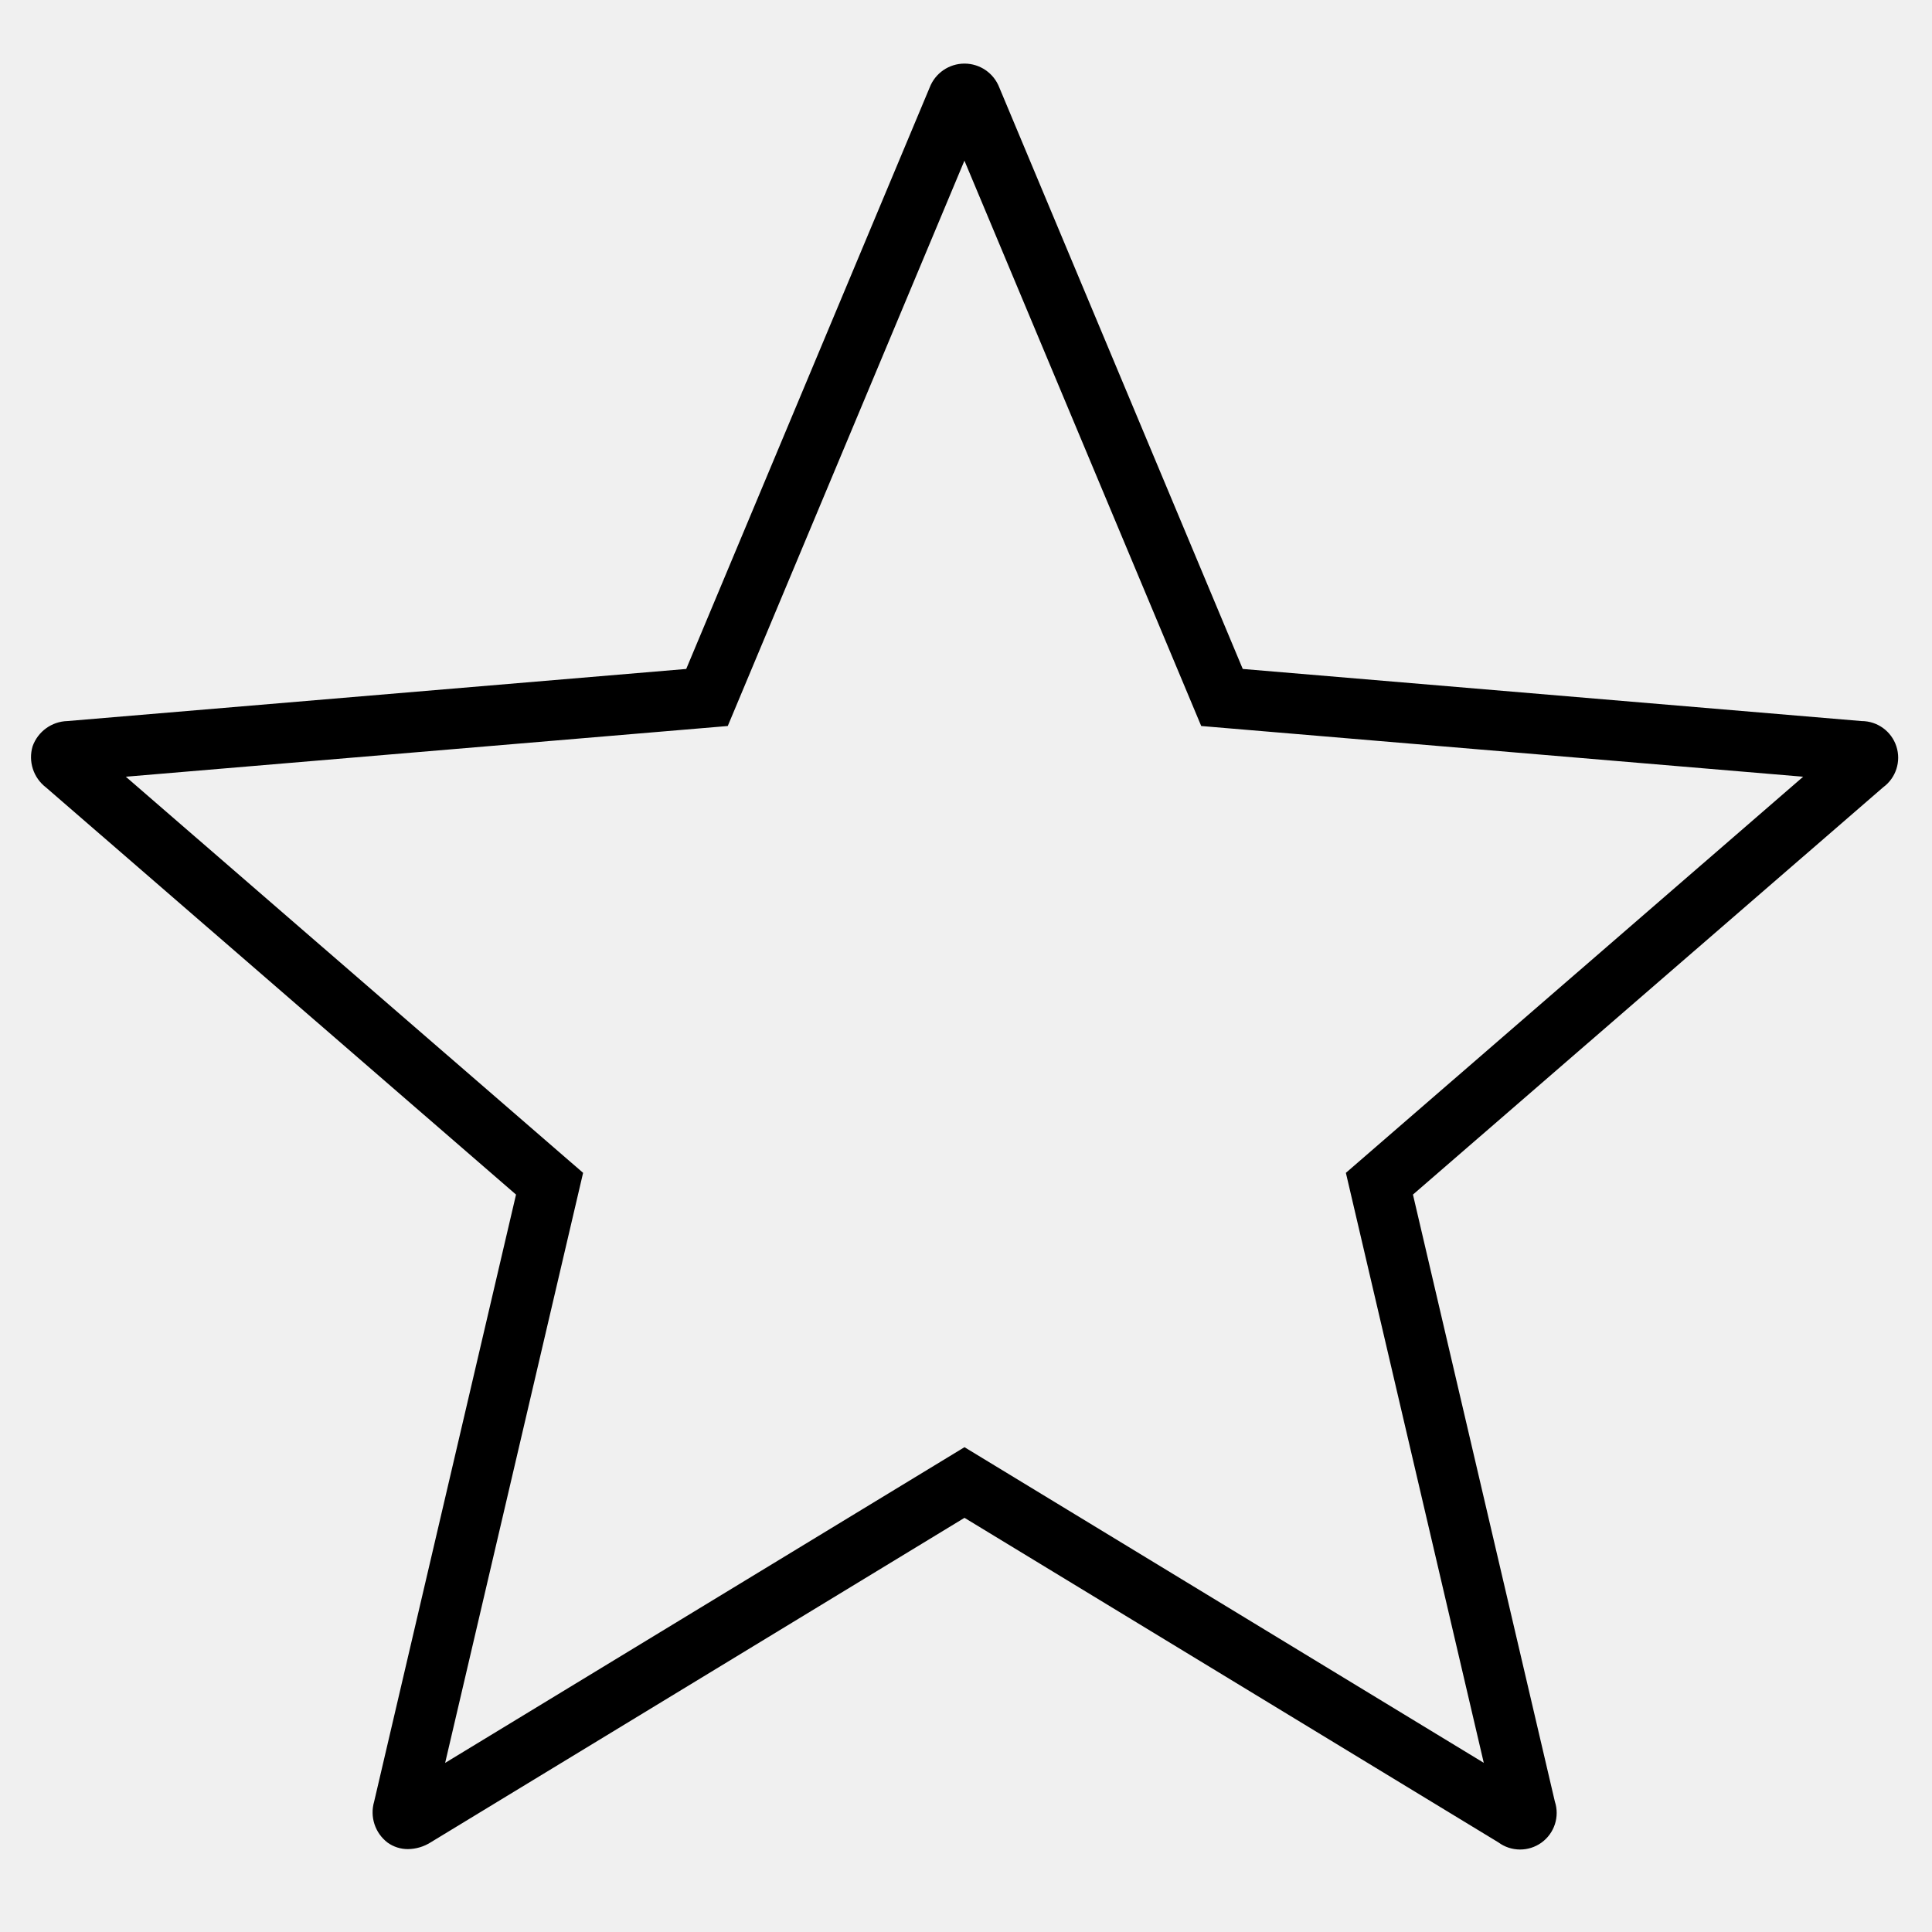
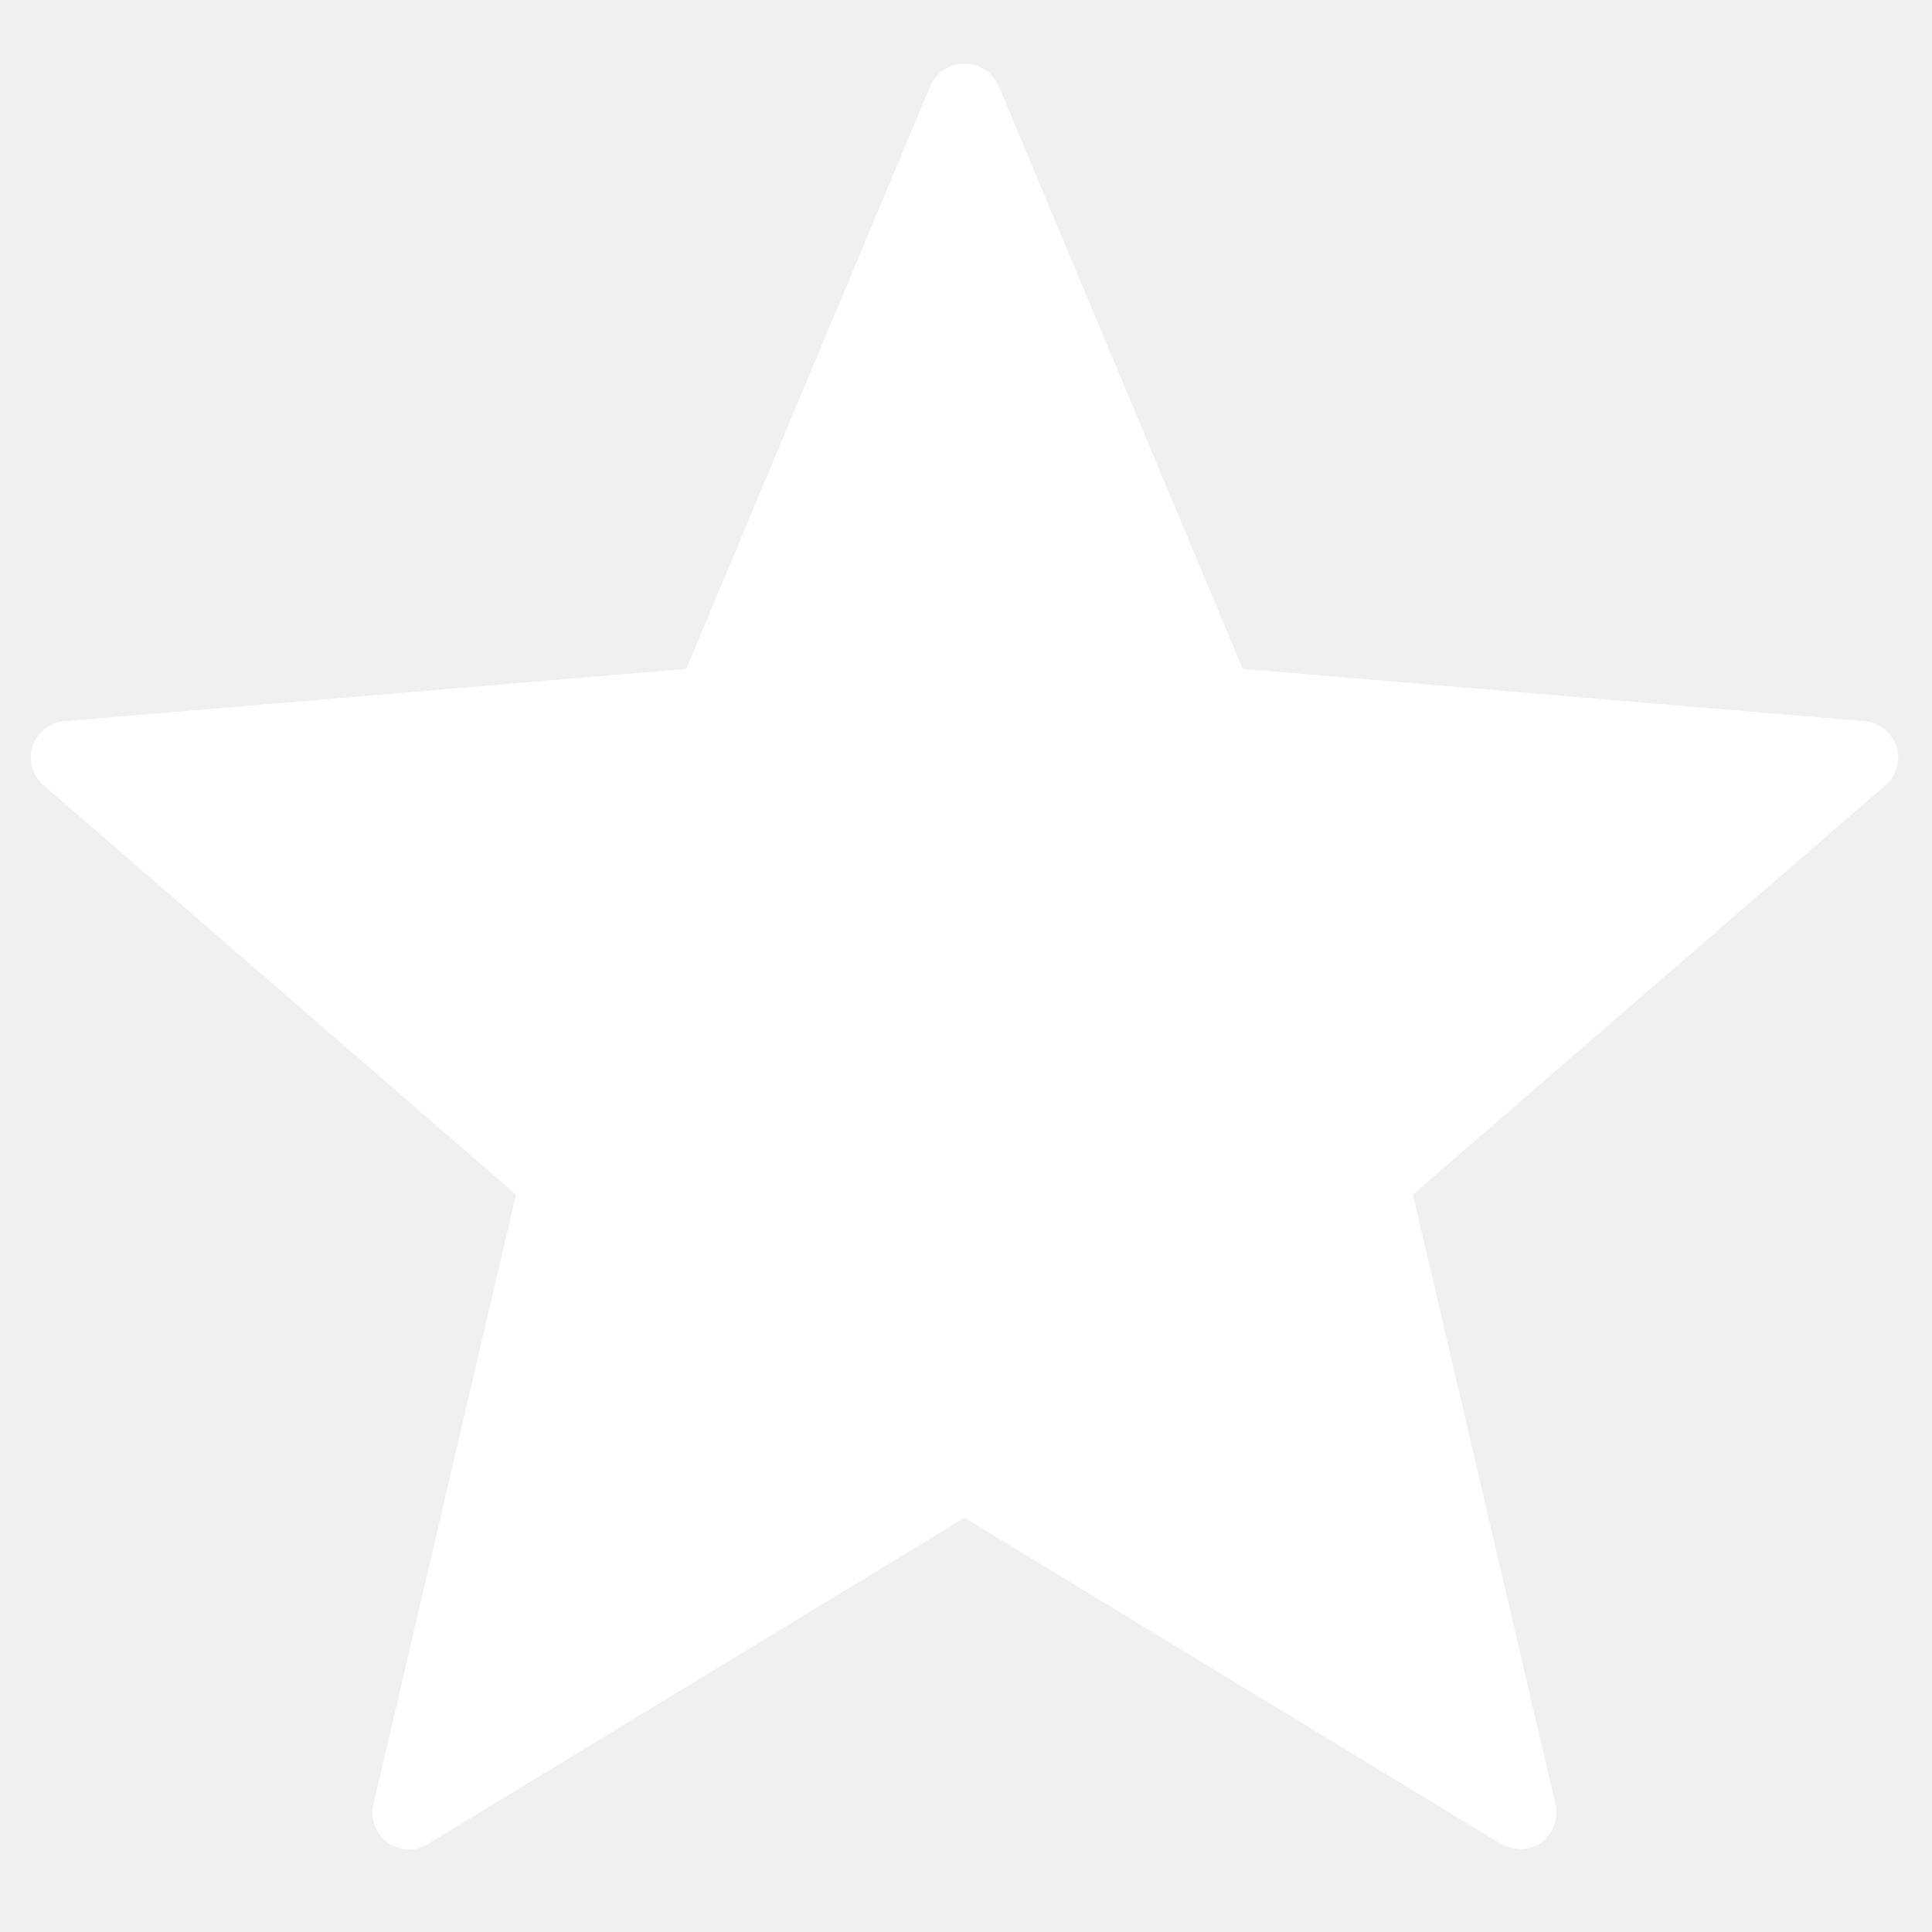
<svg xmlns="http://www.w3.org/2000/svg" viewBox="0 0 32 32">
-   <path d="M30.833 11.943l-10.249-.863-4.032-9.63a.618.618 0 0 0-1.154 0l-4.032 9.63-10.249.863a.63.63 0 0 0-.577.418.63.63 0 0 0 .22.68l7.787 6.745-2.35 10.054a.63.63 0 0 0 .222.679.573.573 0 0 0 .339.108.717.717 0 0 0 .374-.111l8.843-5.376 8.842 5.375a.606.606 0 0 0 .936-.677l-2.35-10.052 7.787-6.745.001-.001a.607.607 0 0 0-.358-1.097zm-8.541 7.483l2.284 9.772-8.601-5.228-8.602 5.229 2.285-9.773-7.574-6.561 9.97-.84 3.92-9.364 3.922 9.364 9.97.84z" />
+   <path fill="#ffffff" d="M31.19 13.04l-7.787 6.746 2.35 10.052a.629.629 0 0 1-.22.679.57.57 0 0 1-.34.11.72.72 0 0 1-.374-.11l-8.844-5.377-8.843 5.376a.607.607 0 0 1-.936-.676l2.35-10.054L.76 13.04a.607.607 0 0 1 .354-1.098l10.252-.863 4.032-9.629a.619.619 0 0 1 1.155.001l4.031 9.628 10.249.863a.607.607 0 0 1 .357 1.098z" />
  <path fill="none" d="M0 0h32v32H0z" />
</svg>
